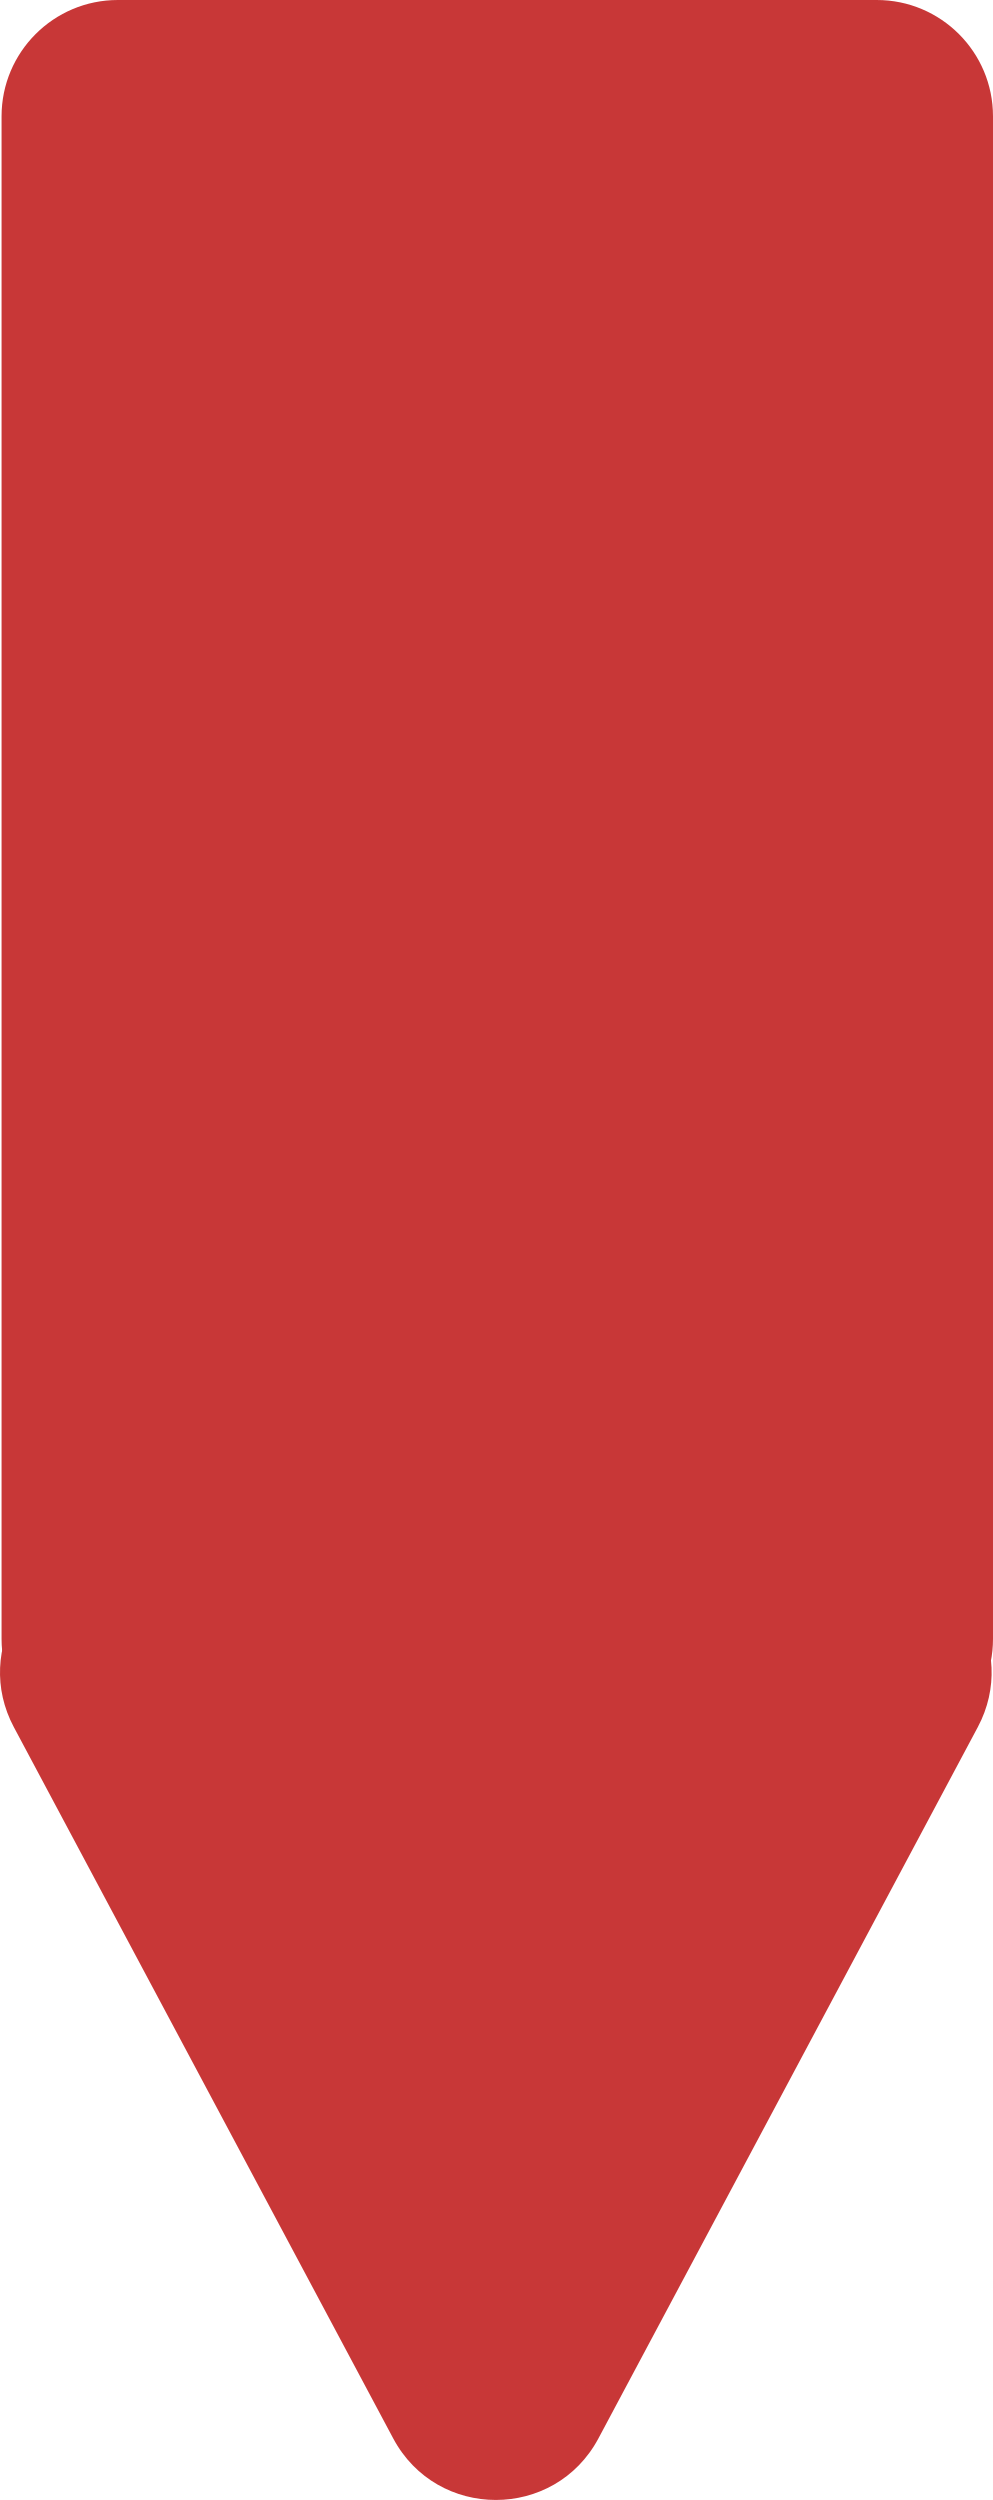
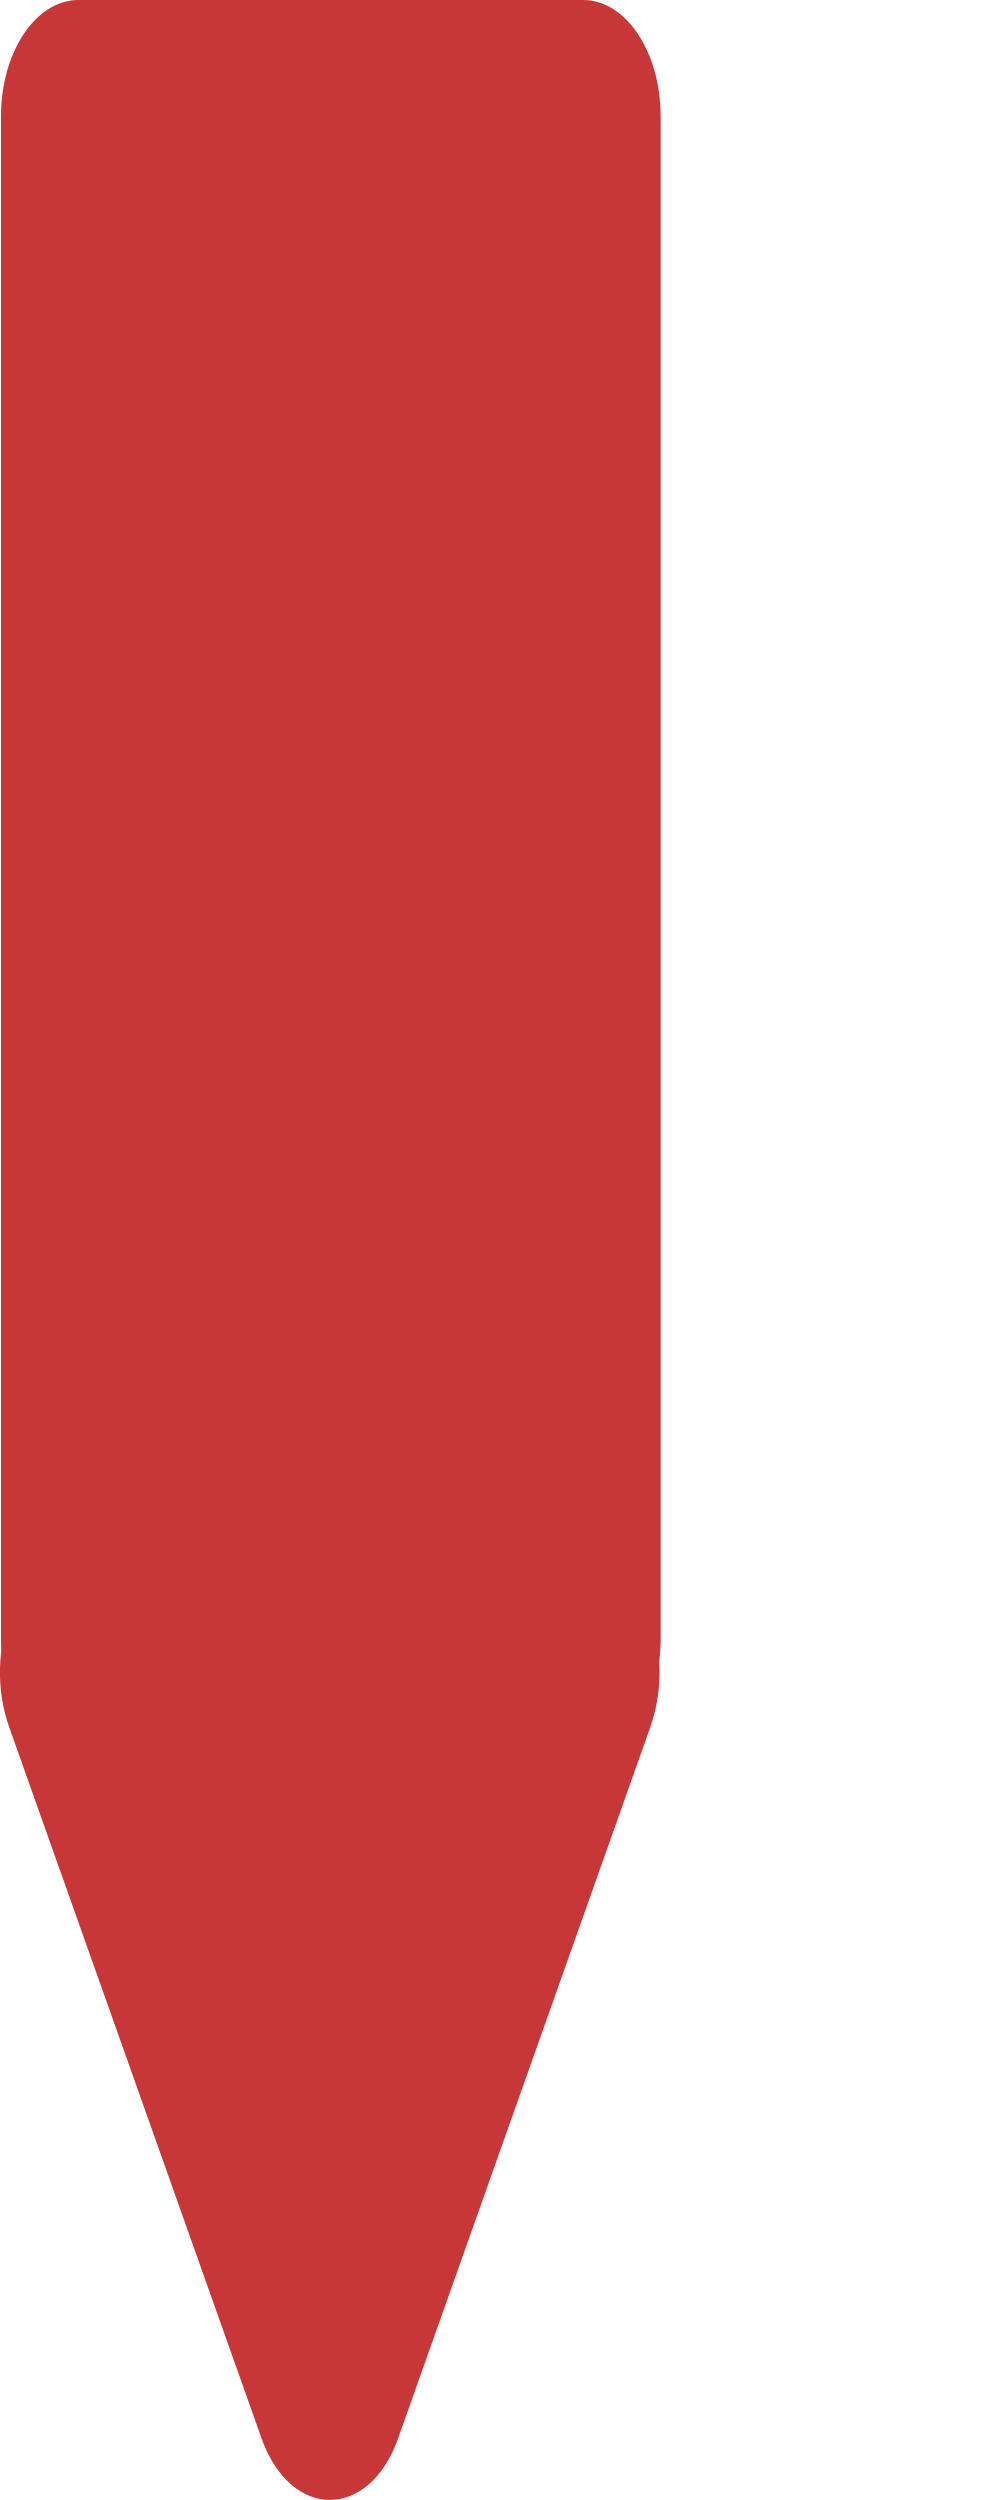
- <svg xmlns="http://www.w3.org/2000/svg" id="recording-marker-stop-graph" width="597.62" height="1504.59" viewBox="0 0 597.62 1504.59">
-   <defs>
-     <style>
-       .cls-1 {
-         fill: #c83737;
-         fill-rule: evenodd;
-       }
-     </style>
-   </defs>
-   <path class="cls-1" d="M5748.32,44H6205a70,70,0,0,1,70,70v916.38a70,70,0,0,1-70,70H5748.32a70,70,0,0,1-70-70V114A70,70,0,0,1,5748.32,44Z" transform="translate(-5677.38 -44)" />
-   <path id="Triangle_1" data-name="Triangle 1" class="cls-1" d="M6037.54,1511.51c-26.35,49.41-97.17,49.41-123.52,0l-228.31-428.07c-24.87-46.63,8.92-102.944,61.76-102.944h456.62c52.84,0,86.63,56.314,61.76,102.944Z" transform="translate(-5677.38 -44)" />
+ <svg xmlns="http://www.w3.org/2000/svg" version="1.1" id="recording-marker-stop-graph" x="0px" y="0px" viewBox="0 0 597.6 1504.6" style="enable-background:new 0 0 597.6 1504.6;" xml:space="preserve">
+   <style type="text/css">
+ 	.st0{fill-rule:evenodd;clip-rule:evenodd;fill:#C83737;}
+ </style>
+   <path class="st0" d="M47.2,0H351c25.7,0,46.6,31.3,46.6,70l0,0v916.4c0,38.7-20.8,70-46.6,70l0,0H47.2c-25.7,0-46.6-31.3-46.6-70  l0,0V70C0.6,31.3,21.5,0,47.2,0z" />
+   <path id="Triangle_1" class="st0" d="M239.6,1467.5c-17.5,49.4-64.6,49.4-82.2,0L5.5,1039.4c-16.5-46.6,5.9-102.9,41.1-102.9h303.7  c35.1,0,57.6,56.3,41.1,102.9L239.6,1467.5z" />
</svg>
